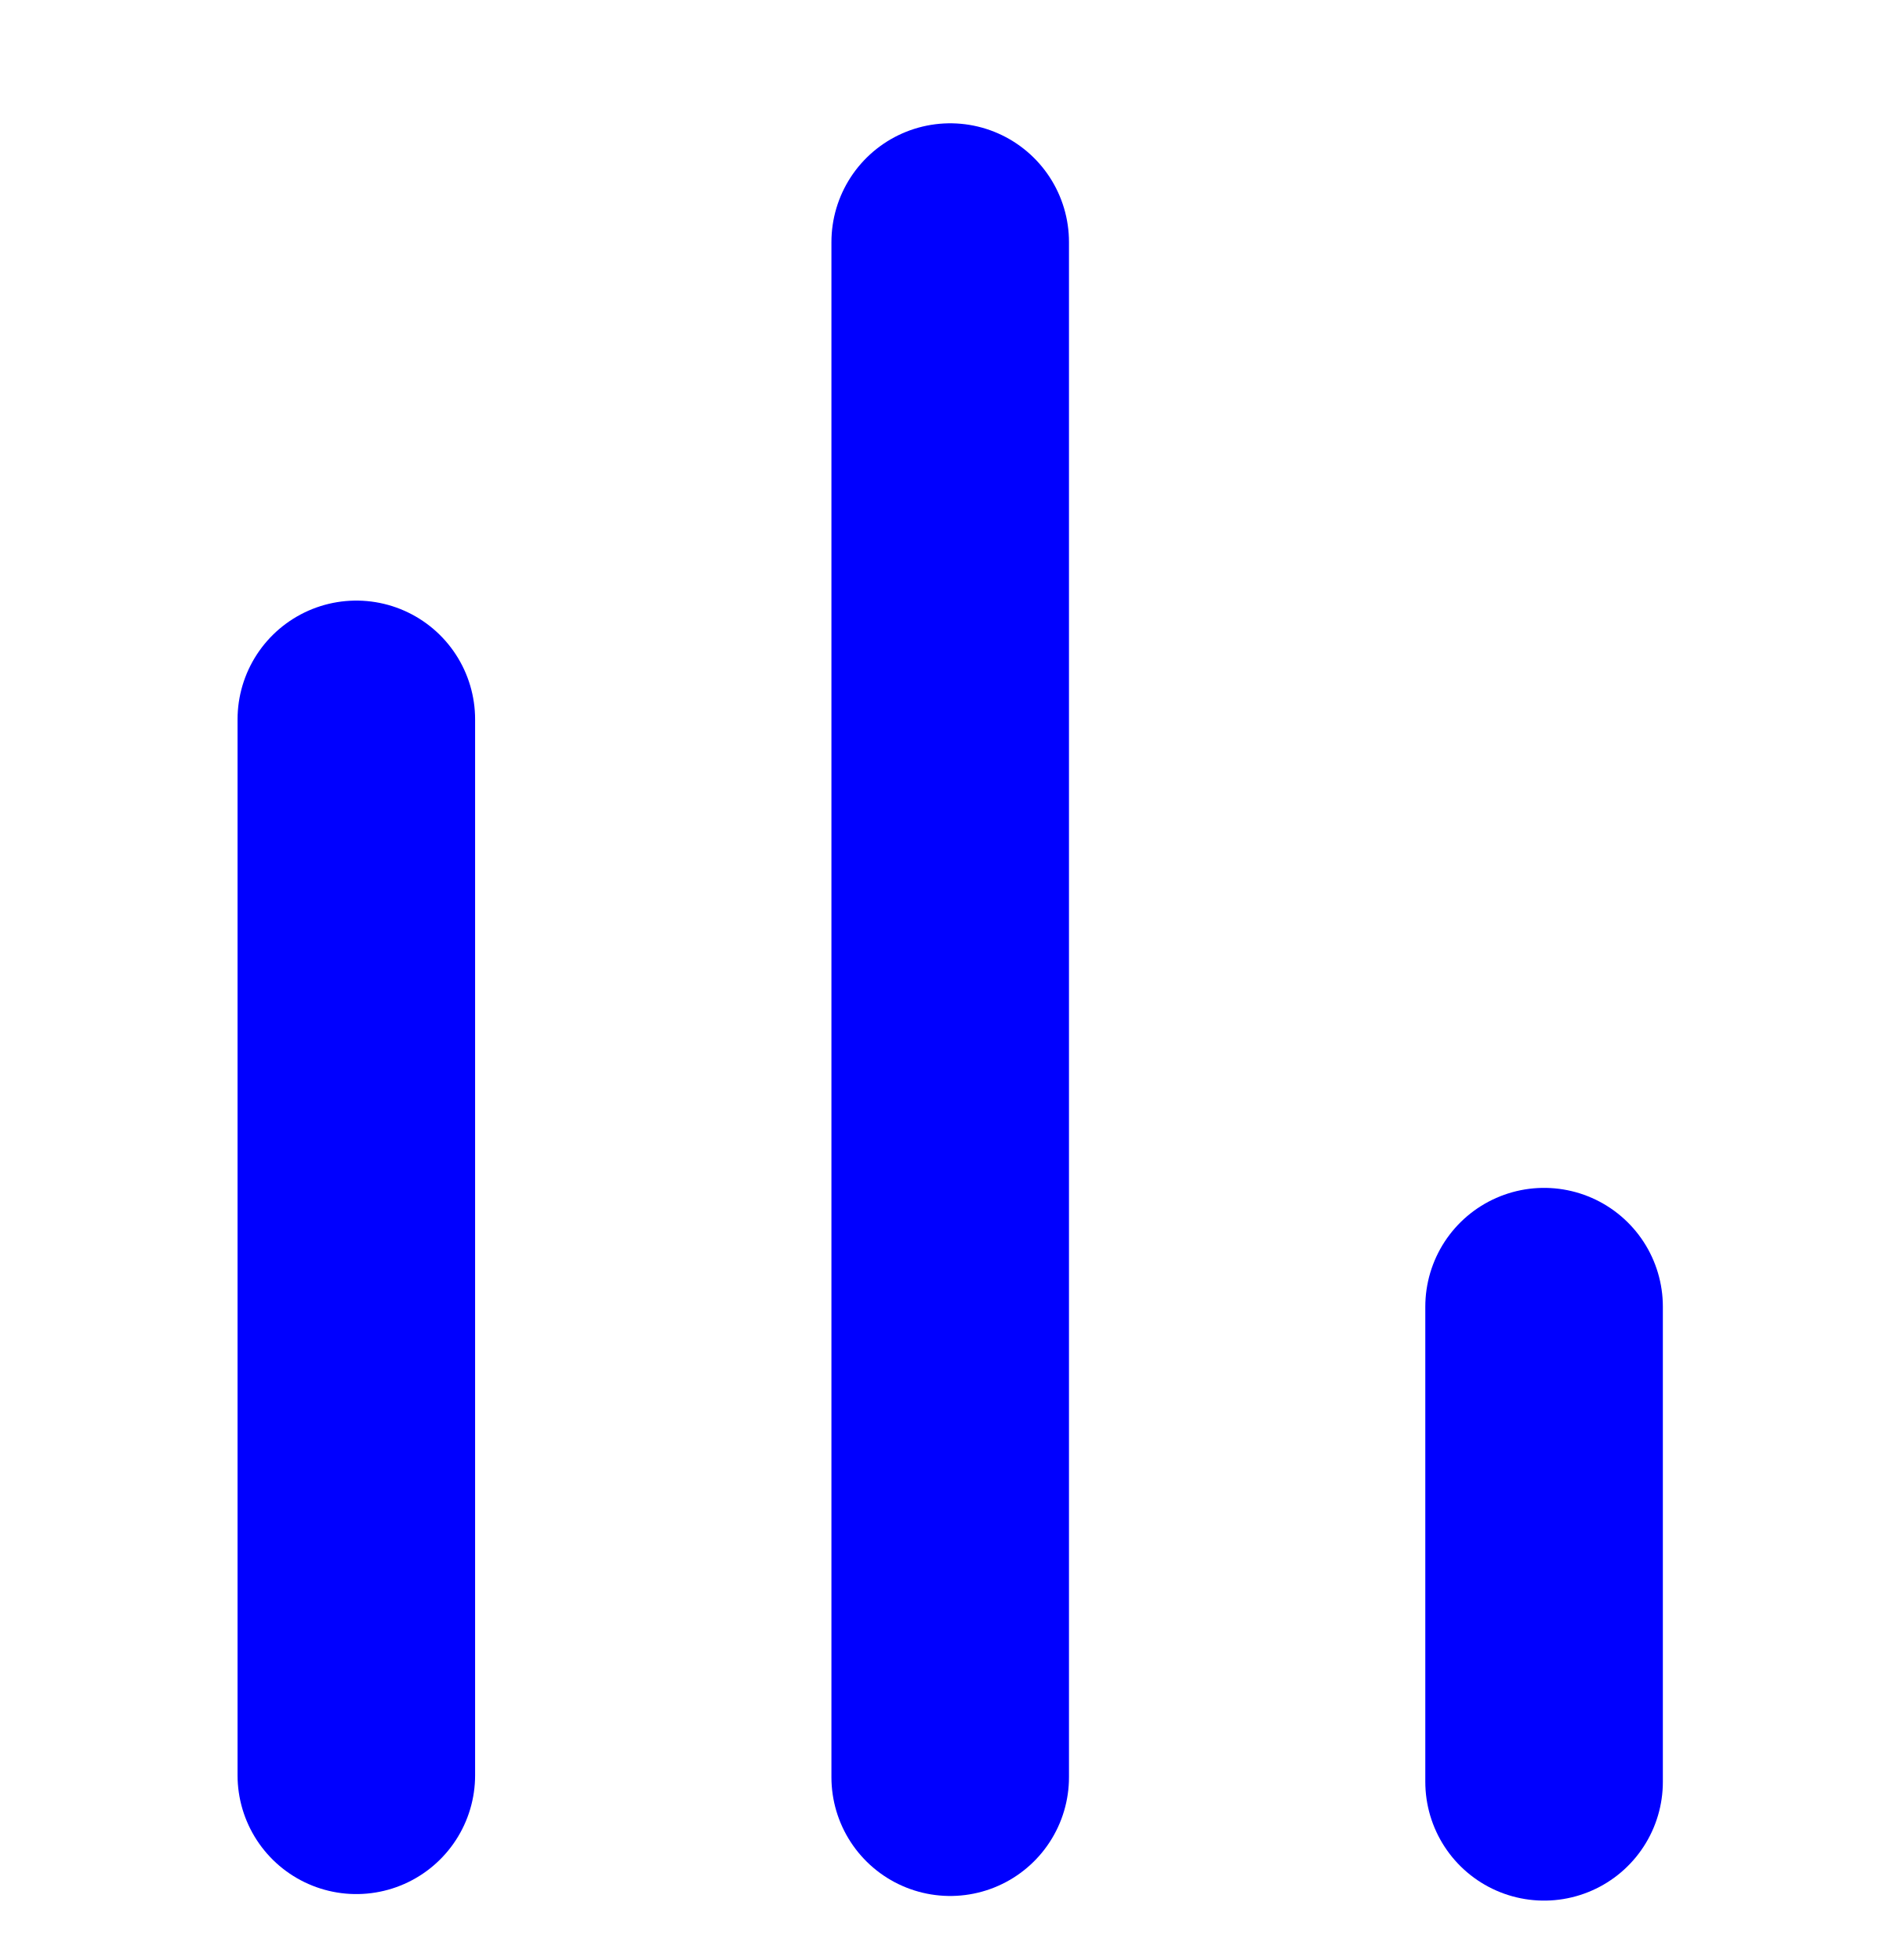
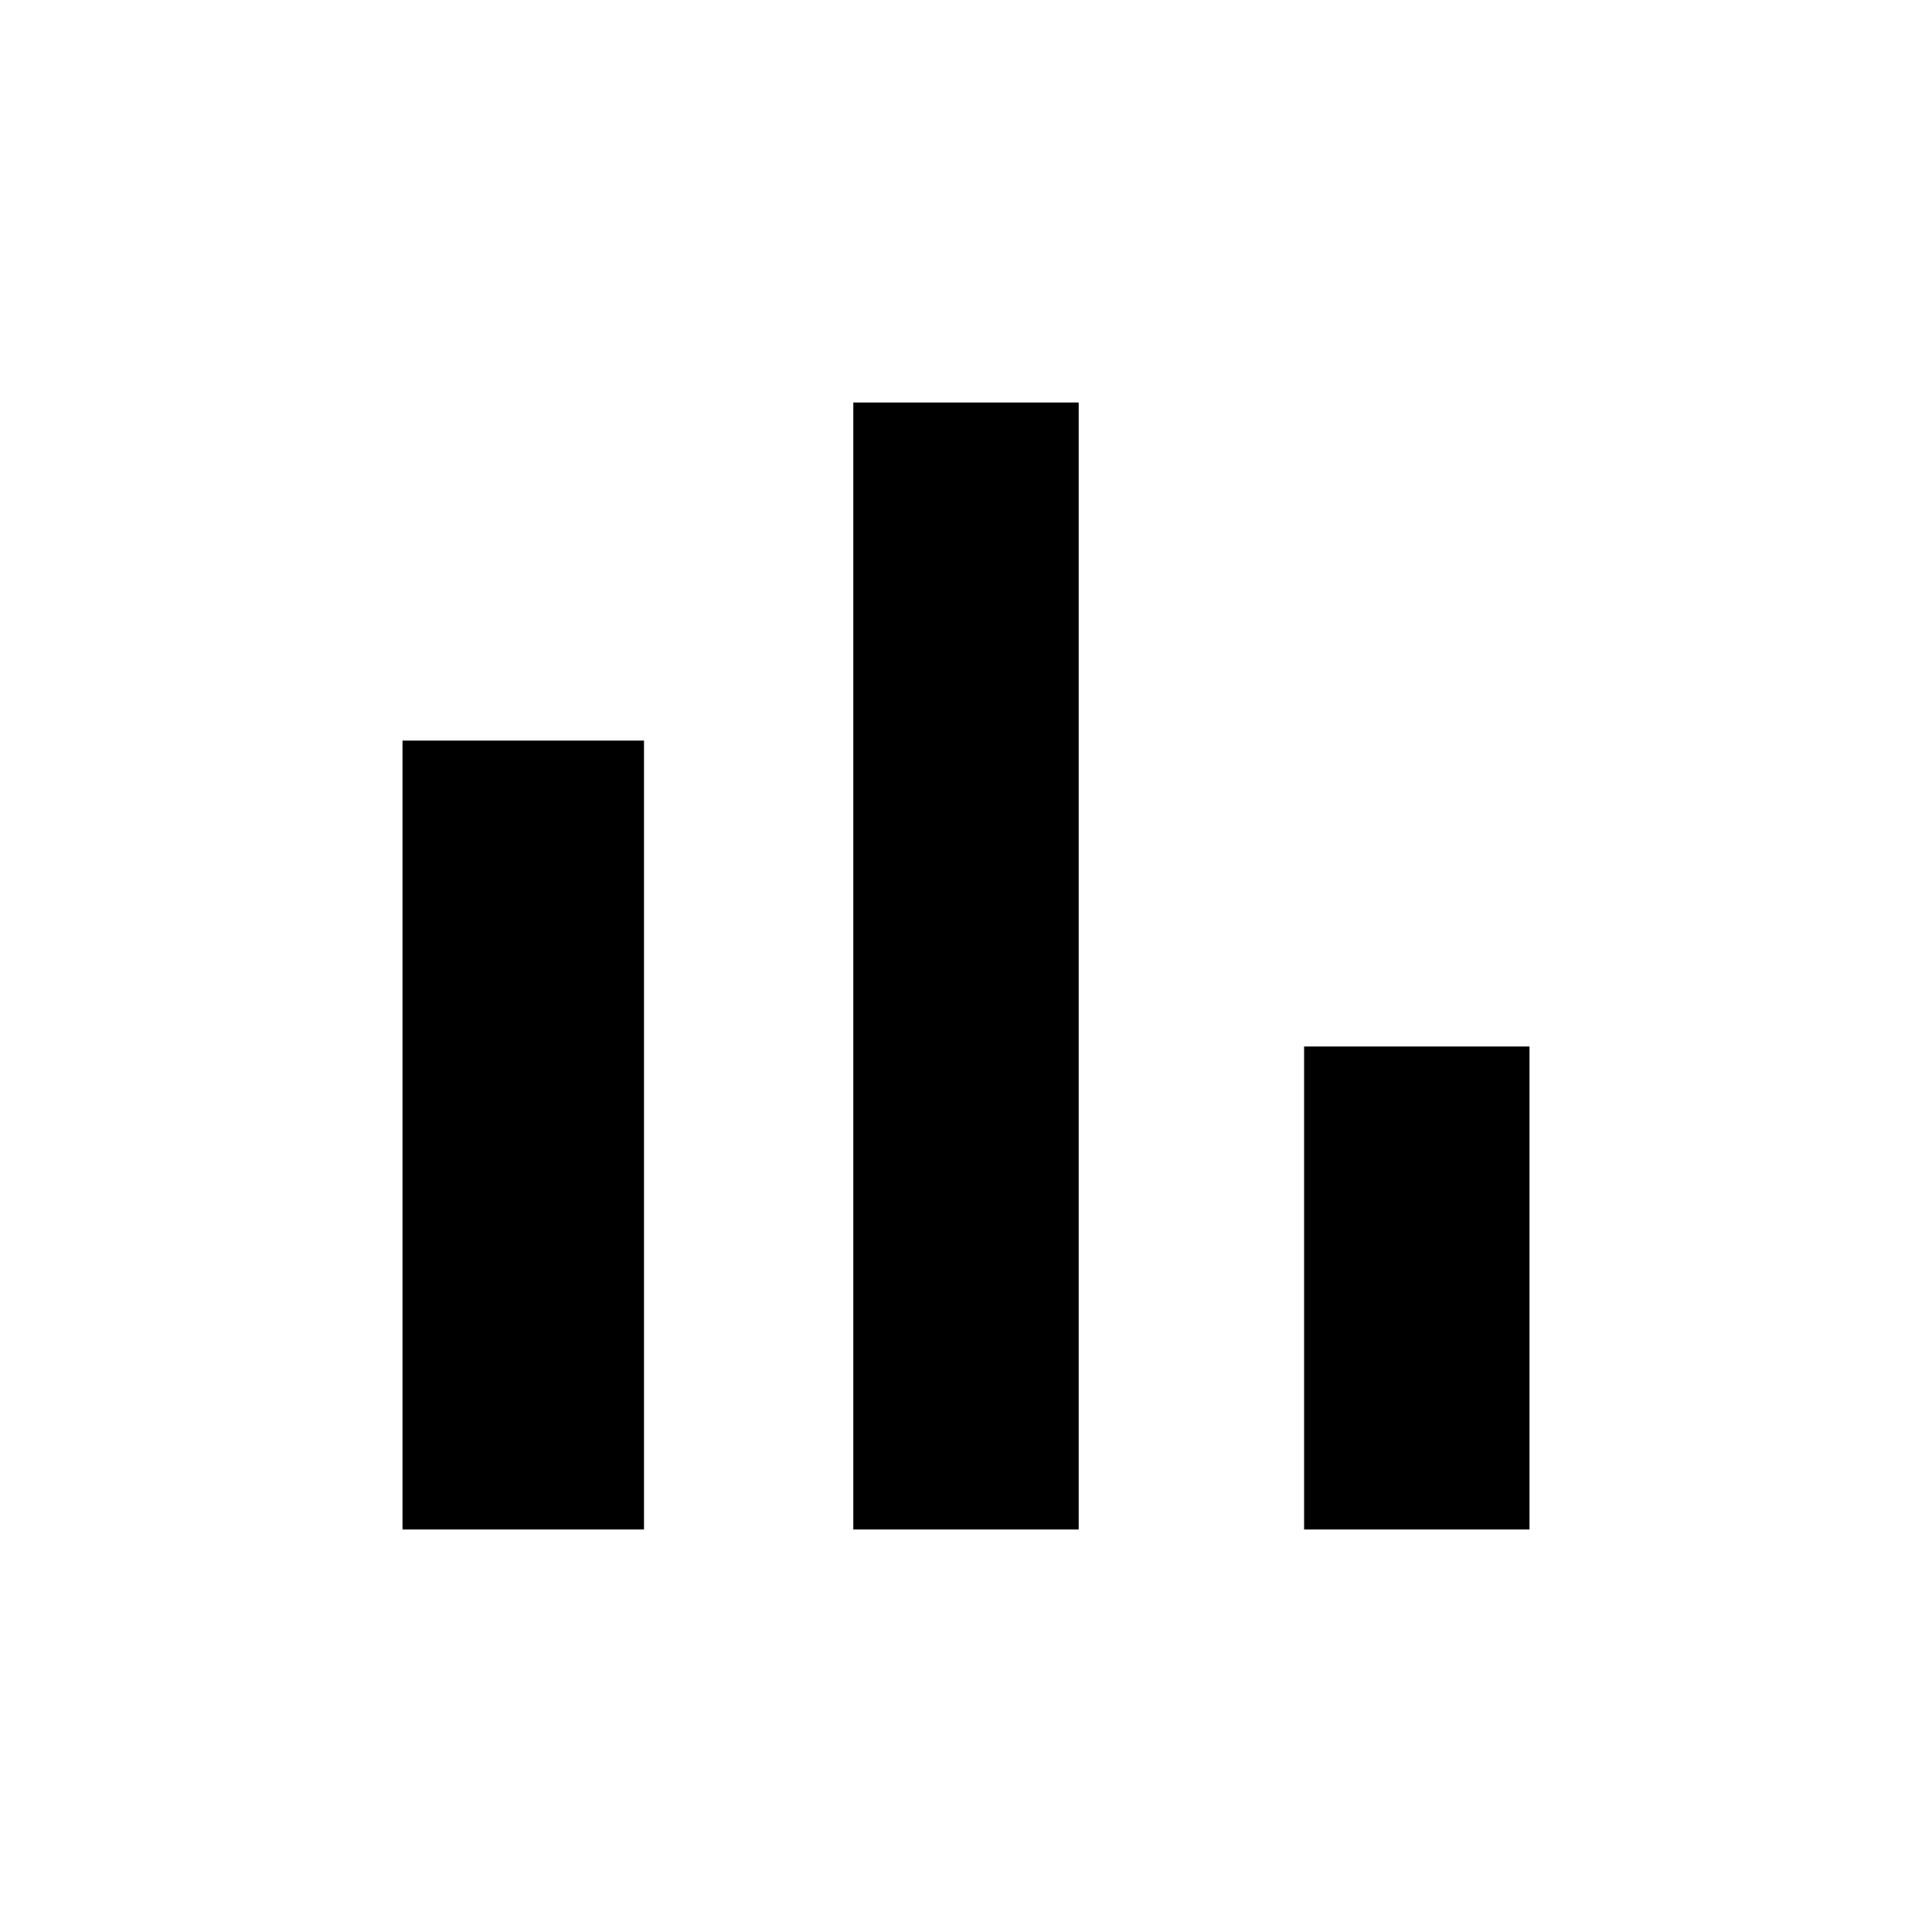
- <svg xmlns="http://www.w3.org/2000/svg" width="16" height="16.5" viewBox="0 0 16 16.5">
-   <defs>
-     <rect id="rect-1" width="16" height="16" x="0" y="0" />
-   </defs>
-   <g>
-     <path fill="none" stroke="rgb(0,0,255)" stroke-linecap="round" stroke-linejoin="round" stroke-width="2" d="M3 6.056v8.889" />
-     <path fill="none" stroke="rgb(0,0,255)" stroke-linecap="round" stroke-linejoin="round" stroke-width="2" d="M13 11v4" />
-     <path fill="none" stroke="rgb(0,0,255)" stroke-linecap="round" stroke-linejoin="round" stroke-width="2" d="M8 2.038v12.923" />
-   </g>
+ <svg xmlns="http://www.w3.org/2000/svg" height="24px" viewBox="0 0 24 24" width="24px" fill="#000000">
+   <path d="M0 0h24v24H0V0z" fill="none" />
+   <path d="M5 9.2h3V19H5zM16.2 13H19v6h-2.8zm-5.6-8h2.8v14h-2.8z" />
</svg>
